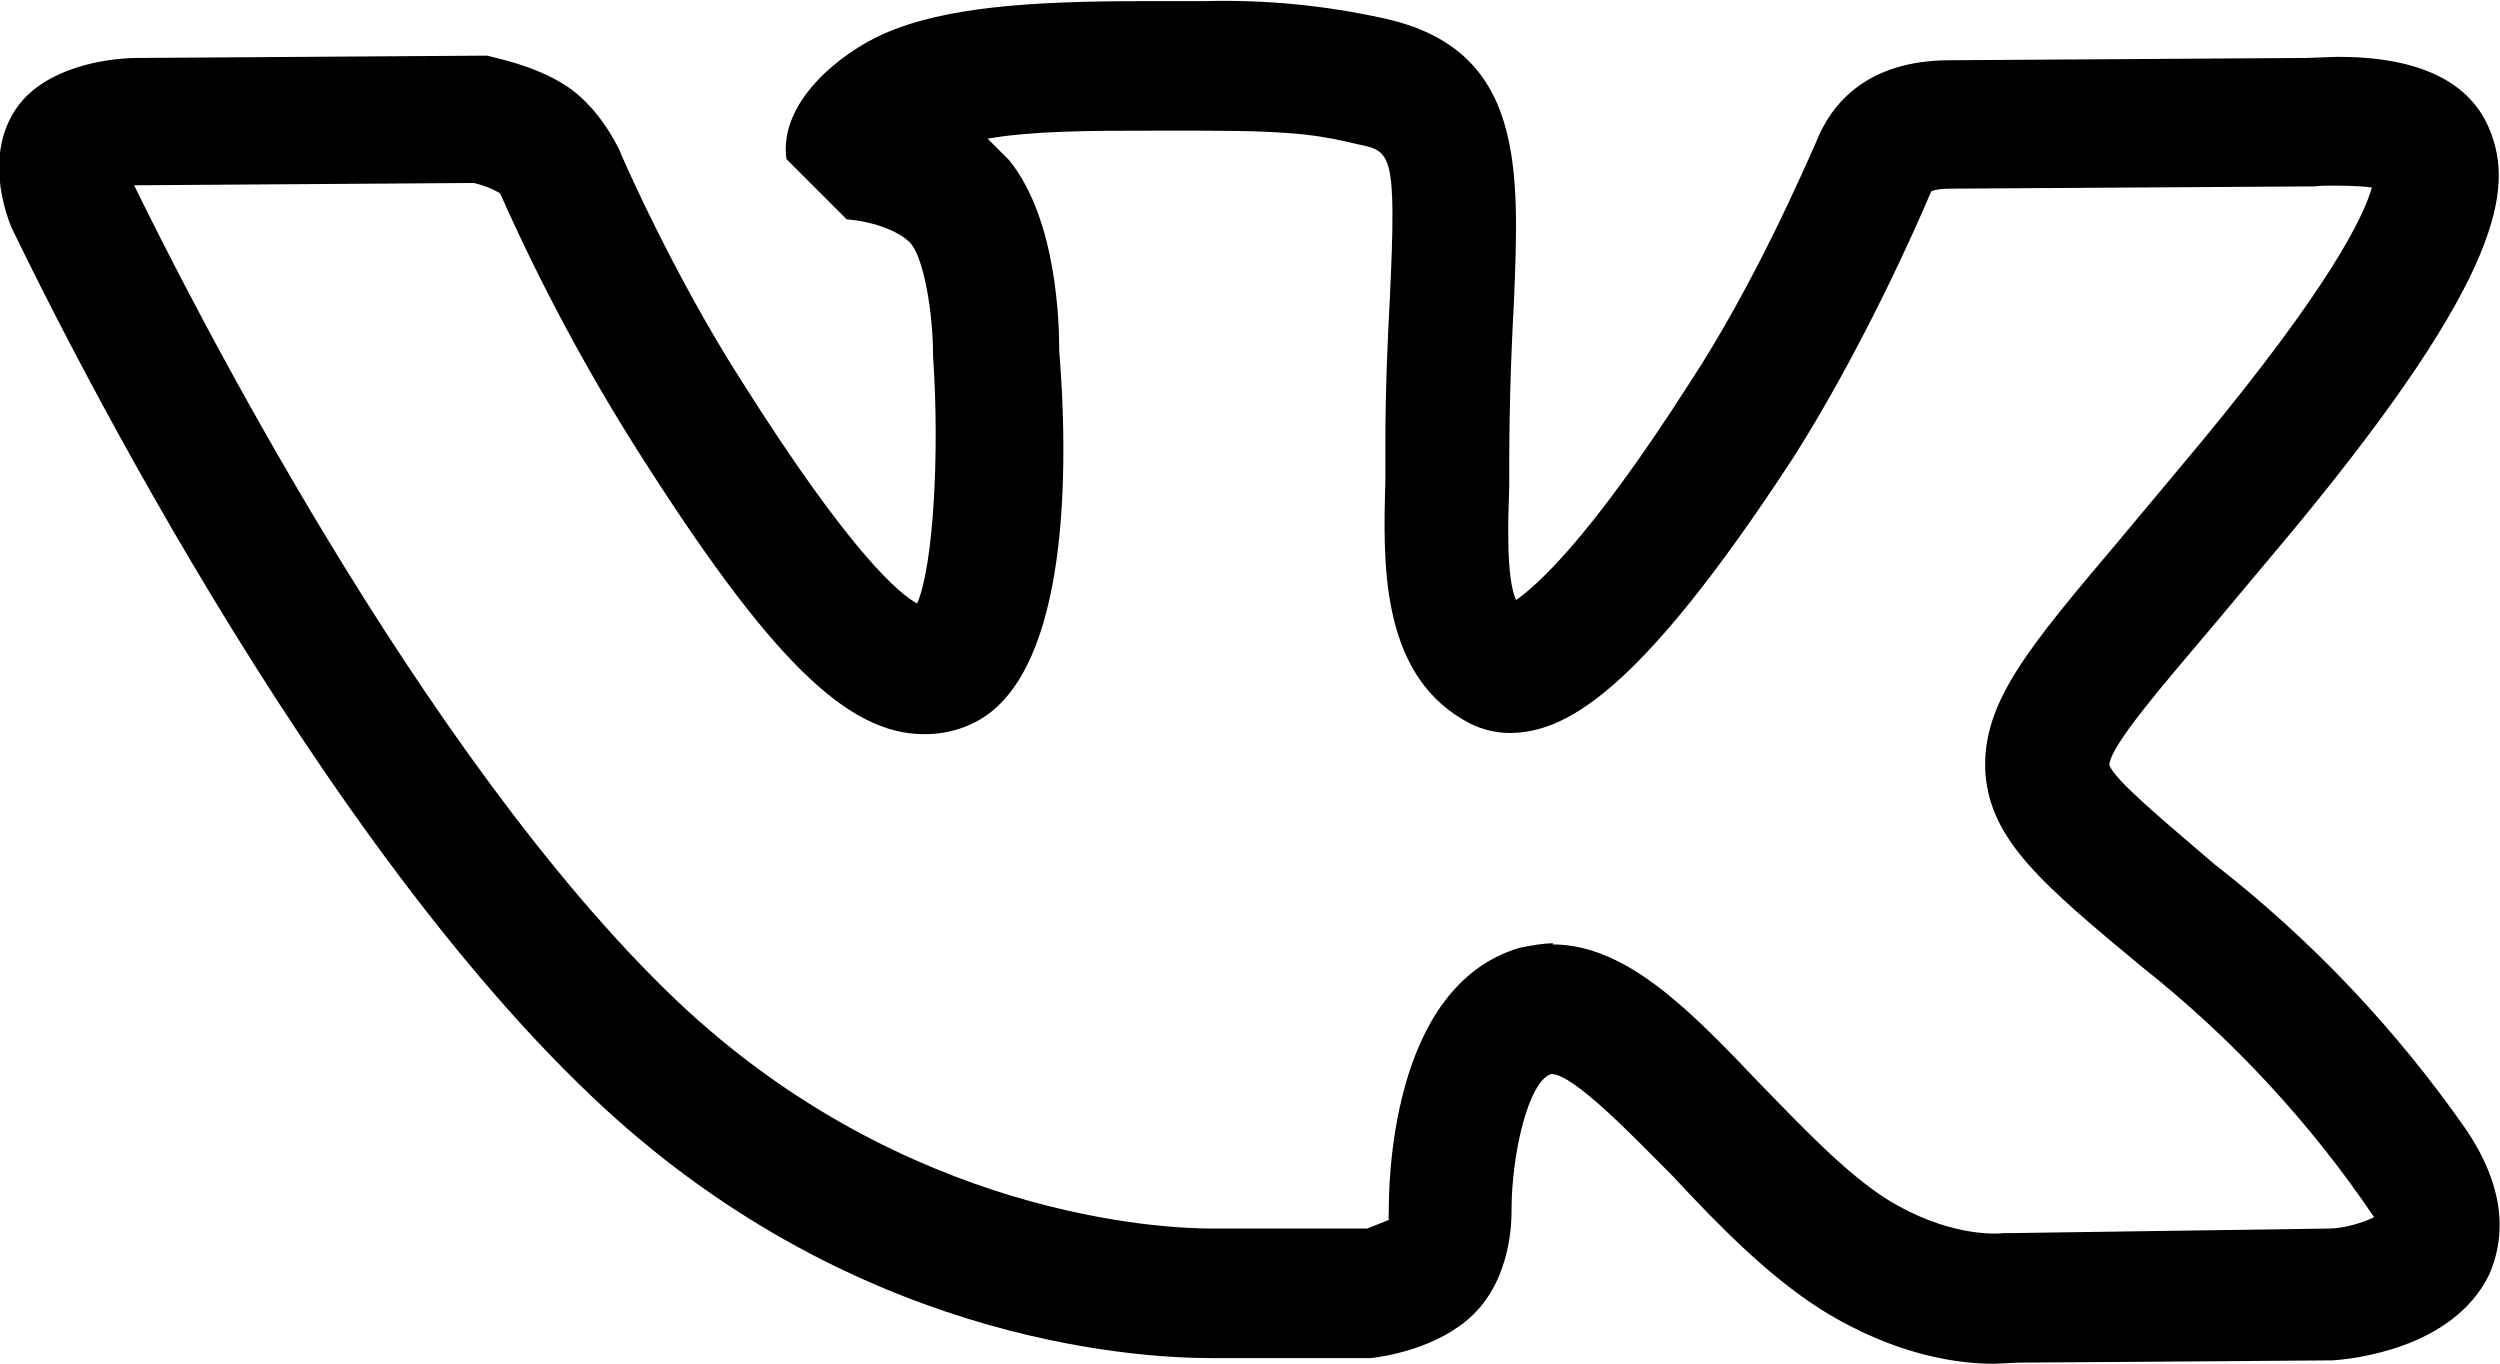
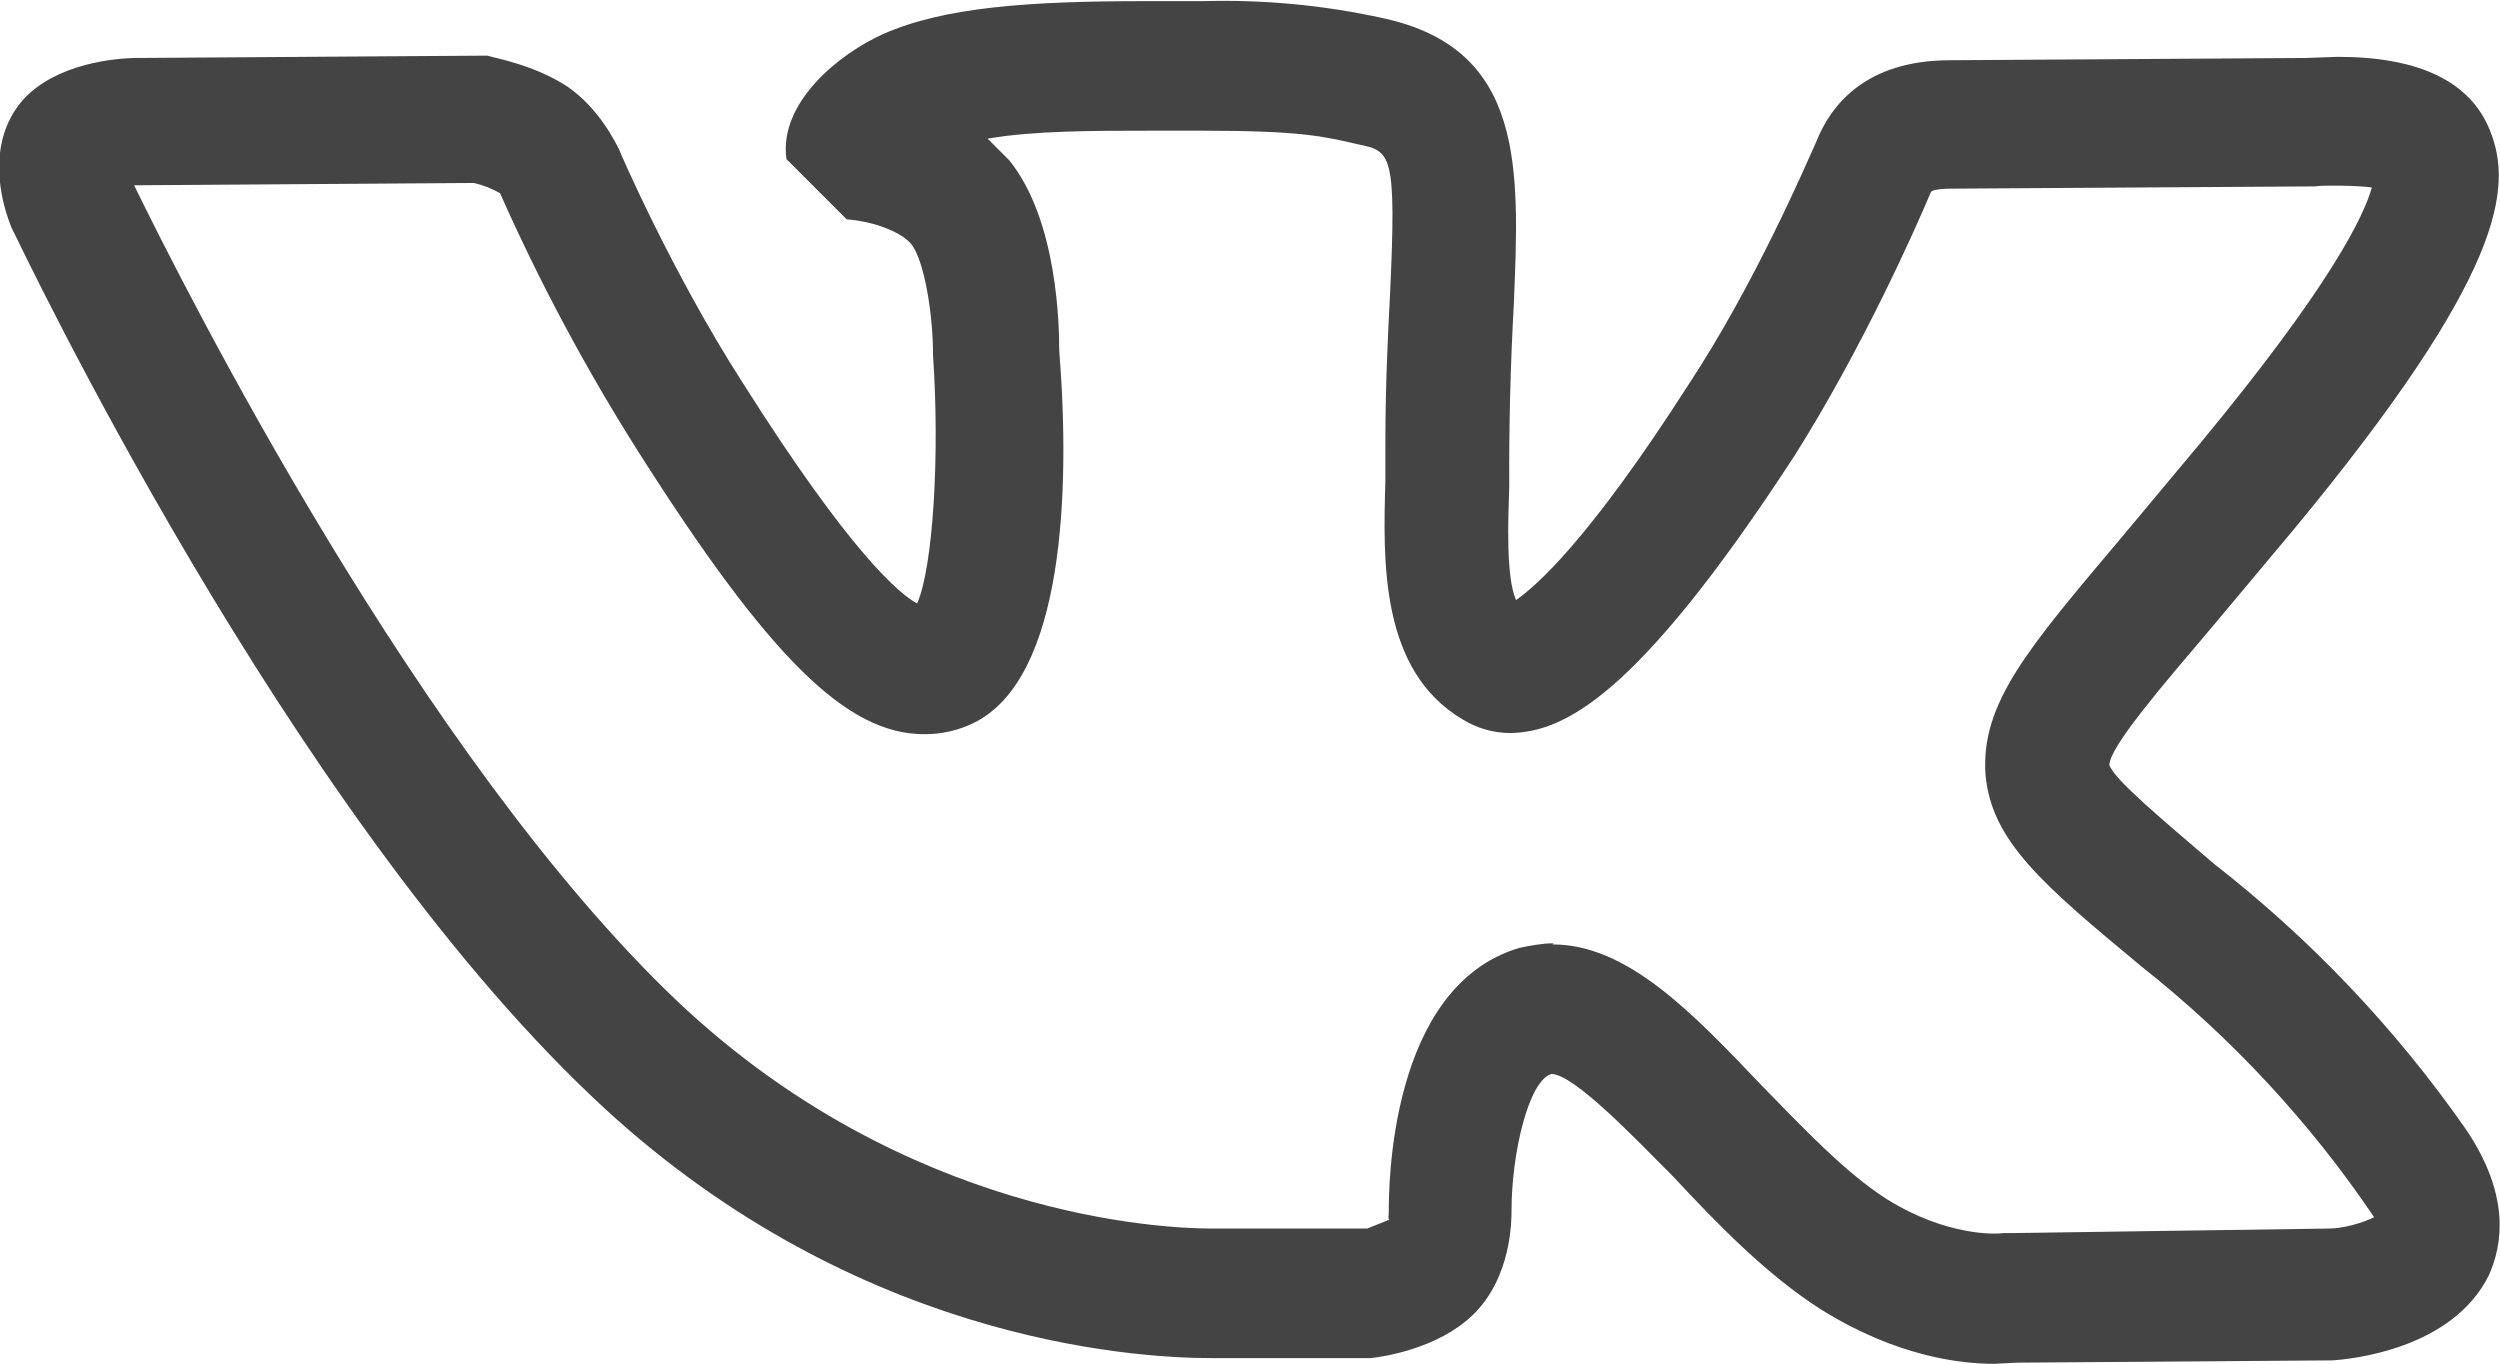
- <svg xmlns="http://www.w3.org/2000/svg" height="16" width="29.33">
+ <svg xmlns="http://www.w3.org/2000/svg" fill="#444444" height="16" width="29.33">
  <defs>
    <clipPath id="a" clipPathUnits="userSpaceOnUse">
      <path d="M0 12h22V0H0z" />
    </clipPath>
  </defs>
  <g clip-path="url(#a)" transform="matrix(1.33333 0 0 -1.33333 0 16)">
    <path d="M13.66 3.69c.66 0 1.23-.6 1.84-1.24.37-.38.74-.77 1.1-1 .53-.33.96-.31 1.03-.3h.07l2.79.04c.13 0 .3.05.4.1a9.81 9.81 0 01-2.04 2.2c-.88.73-1.33 1.11-1.38 1.7-.04.62.37 1.1 1.18 2.06l.71.85c1.15 1.39 1.44 2 1.51 2.25-.12.02-.47.02-.5.01l-3.2-.02c-.13 0-.18-.02-.18-.03-.13-.31-.6-1.37-1.2-2.32-1.4-2.15-2.04-2.43-2.5-2.44a.8.8 0 00-.42.12c-.73.43-.7 1.4-.68 2.1v.32c0 .5.02.92.04 1.3.06 1.27.01 1.28-.28 1.34-.3.07-.51.12-1.36.12h-.5c-.46 0-1 0-1.4-.07l.19-.19c.43-.53.44-1.48.44-1.67.1-1.25.04-2.89-.75-3.28a.97.97 0 00-.44-.1c-.68 0-1.36.67-2.51 2.48A17.56 17.56 0 004.4 10.3a.83.83 0 01-.23.09l-2.94-.02h-.05c.44-.9 2.51-5.02 4.78-7.18 2.01-1.9 4.27-2 4.7-2h1.37l.2.08c-.02-.01-.01.04-.01.07 0 .2 0 1.98 1.15 2.32.1.02.2.04.3.04M17.54 0c-.28 0-.85.06-1.52.48-.47.3-.9.74-1.3 1.17-.33.33-.87.9-1.07.9-.2-.06-.35-.7-.35-1.2 0-.09 0-.59-.34-.92-.31-.3-.8-.37-.9-.38h-1.4c-.71 0-3.2.16-5.45 2.3C2.52 4.9.2 9.8.1 10c-.14.35-.18.81.11 1.13.29.31.8.36 1 .36l3 .02h.08c.06-.02.41-.08.7-.27.28-.19.43-.5.46-.56 0-.01.47-1.09 1.08-2.04.96-1.52 1.39-1.87 1.54-1.95.14.32.2 1.3.14 2.18 0 .38-.08.84-.19.98-.08.1-.31.2-.57.22l-.53.53c-.07.5.47.93.85 1.1.54.24 1.3.29 2.3.29h.52a6.5 6.5 0 001.58-.15c1.25-.27 1.2-1.32 1.15-2.52a26.23 26.23 0 01-.04-1.6c-.01-.29-.03-.8.06-1 .17.12.63.51 1.52 1.9.58.88 1.03 1.93 1.12 2.13.13.33.44.72 1.18.72l3.13.02.28.01c.72 0 1.17-.22 1.34-.65.2-.5.13-1.26-1.72-3.5l-.72-.86c-.44-.52-.9-1.05-.91-1.22.04-.13.49-.5.92-.87a10.77 10.77 0 002.22-2.34c.39-.58.32-1.01.2-1.28-.32-.65-1.21-.74-1.38-.75L17.75.01l-.2-.01" />
  </g>
</svg>
